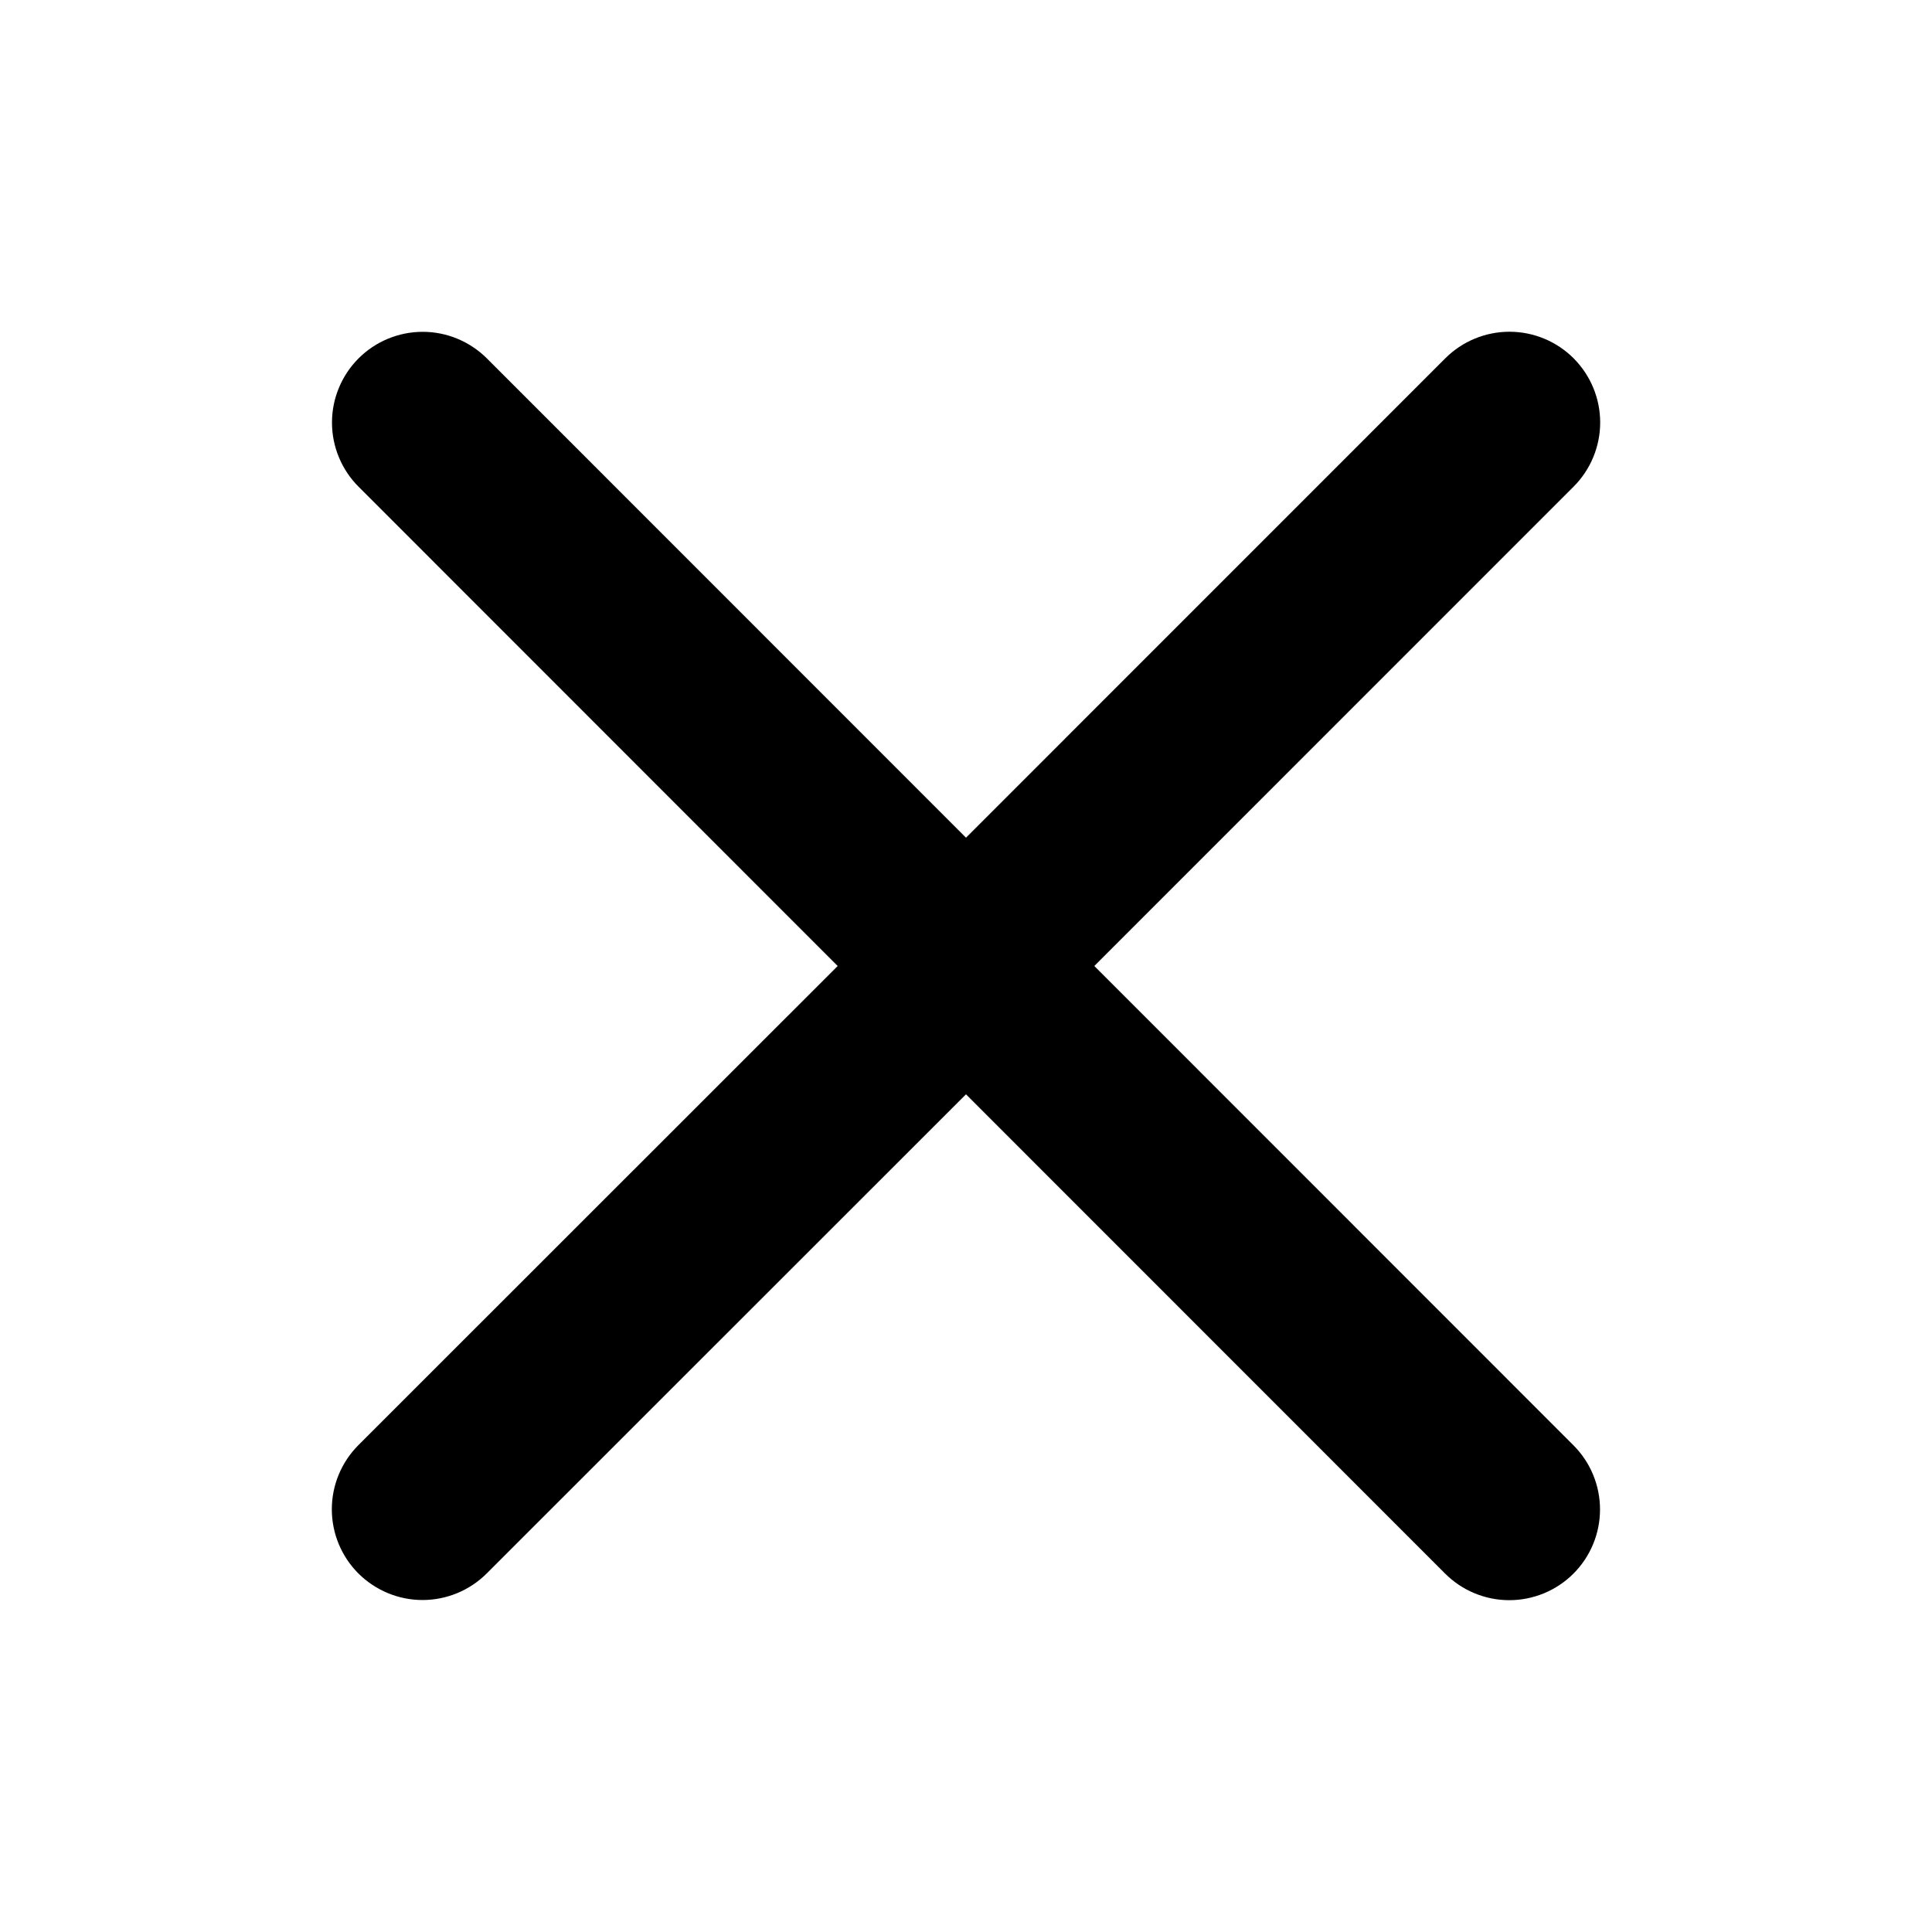
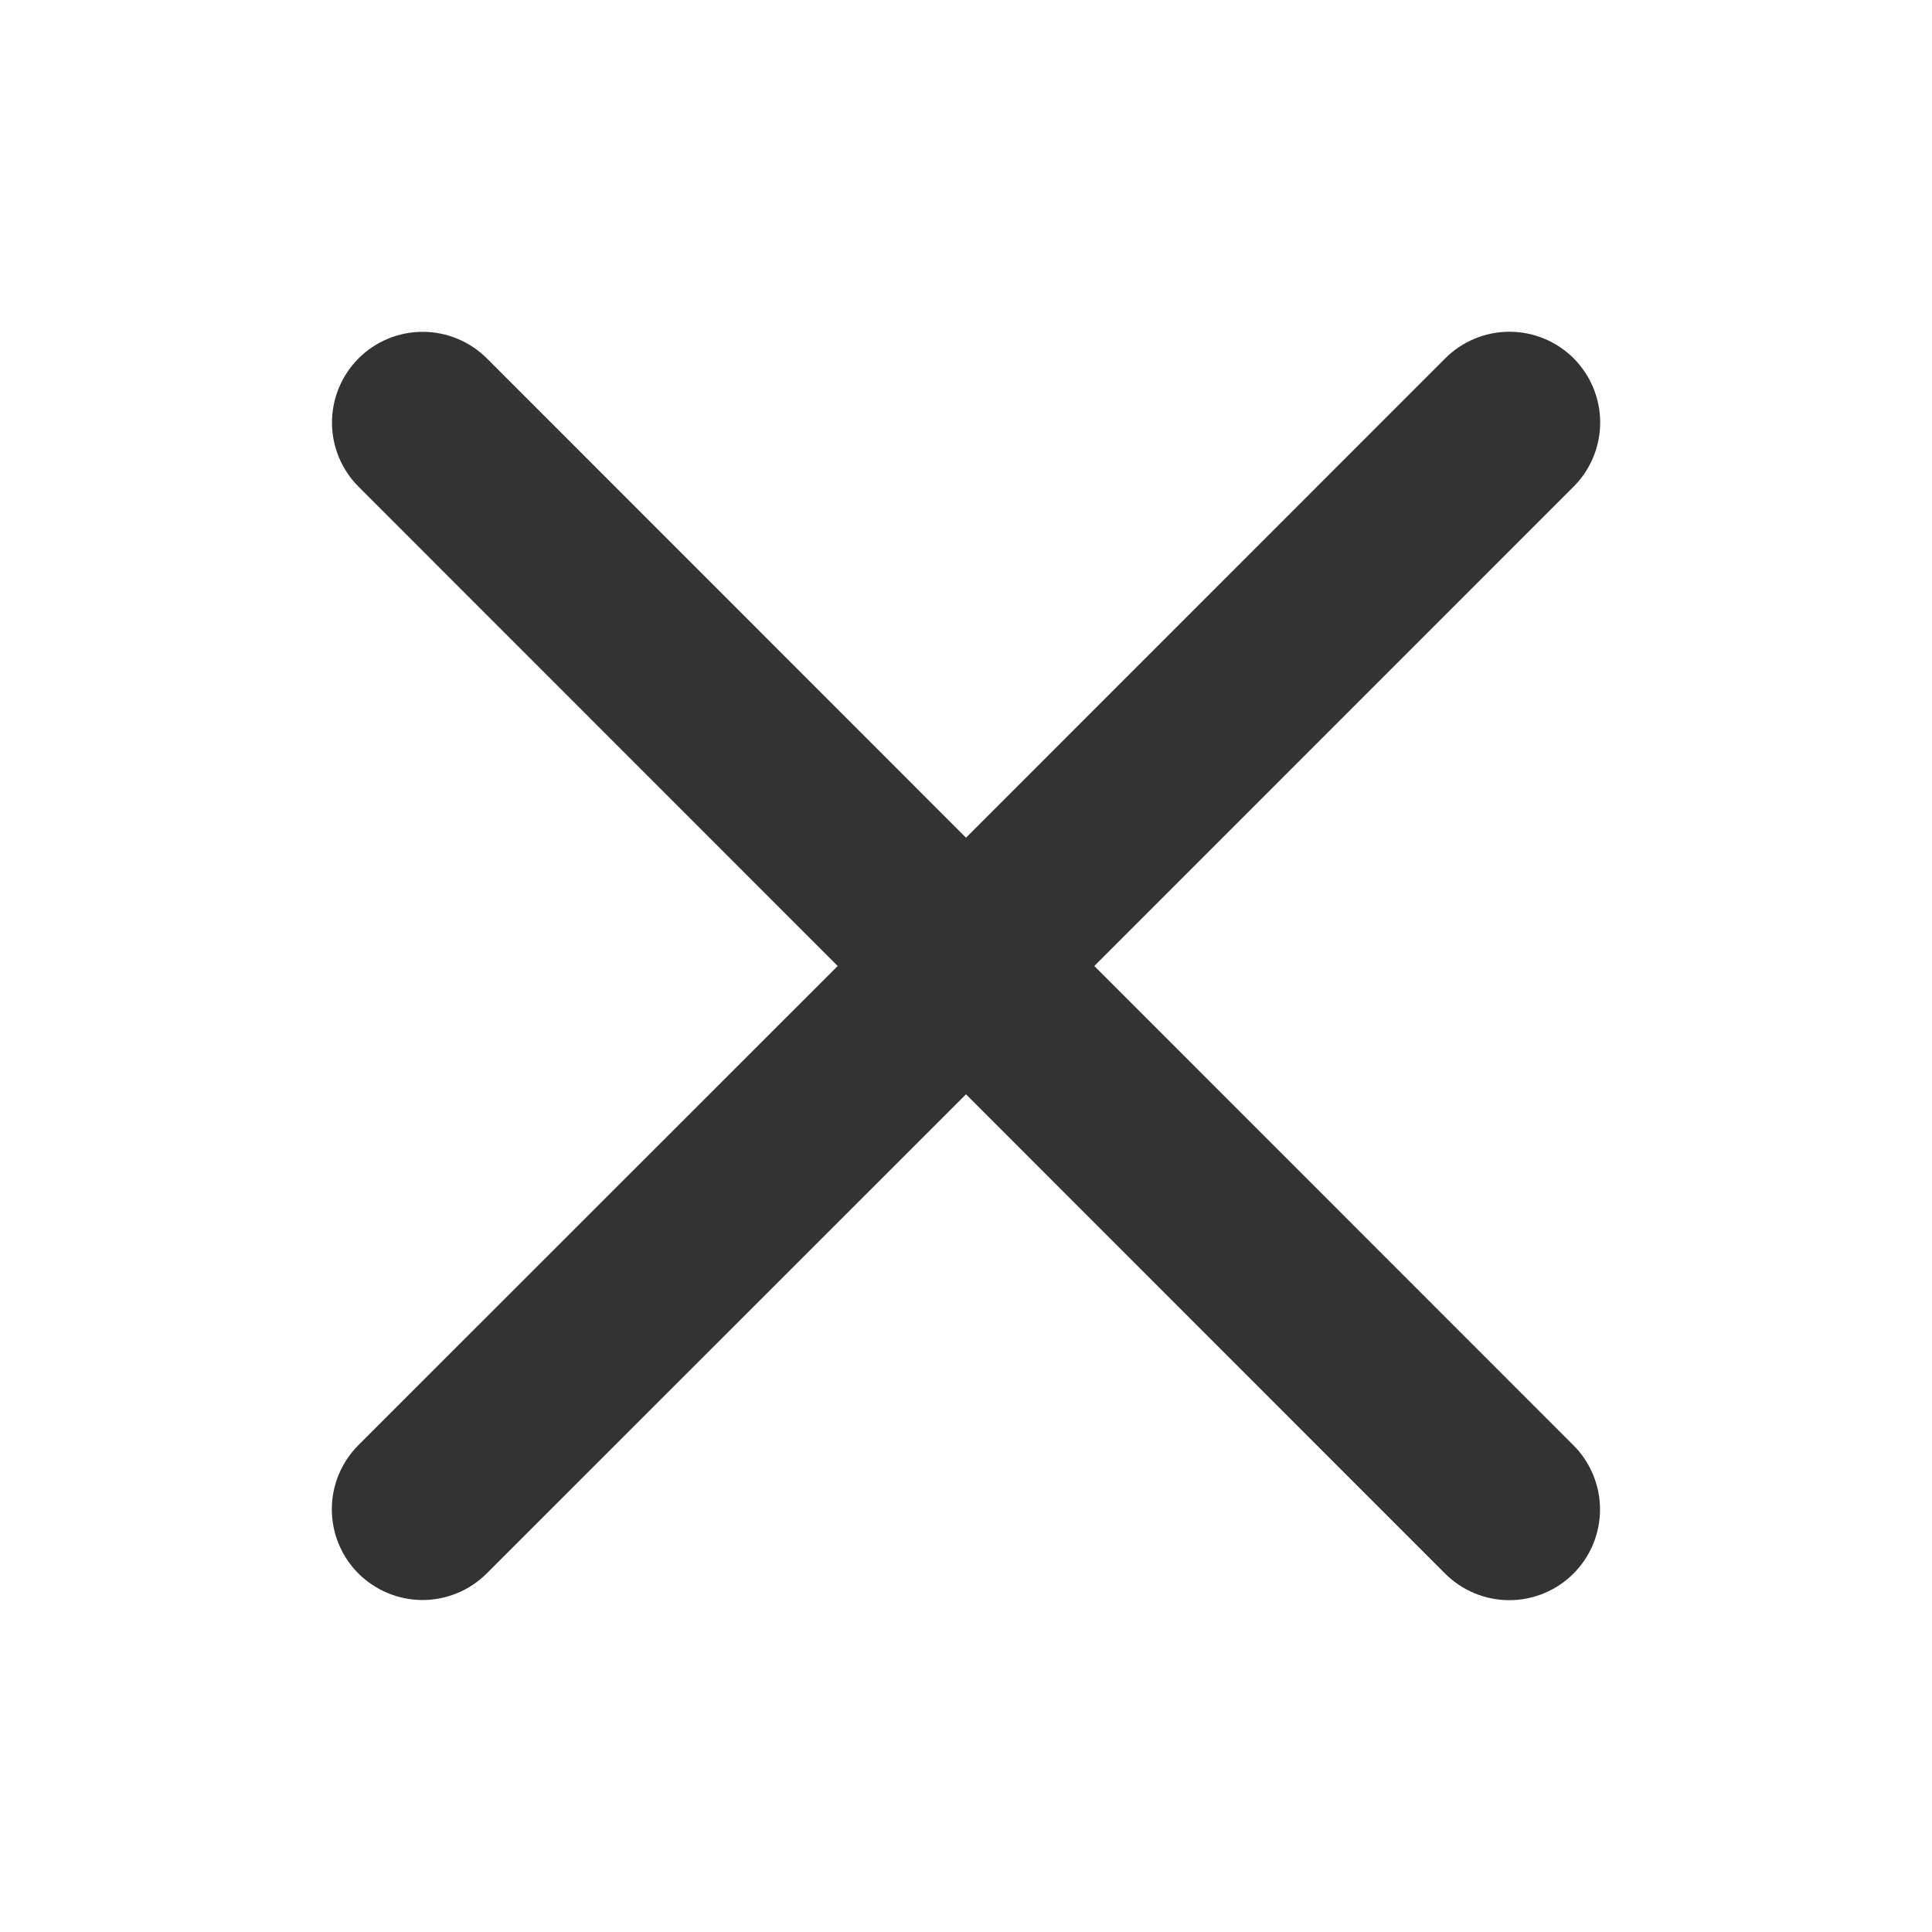
<svg xmlns="http://www.w3.org/2000/svg" width="24" height="24" viewBox="0 0 24 24" fill="none">
-   <path d="M19.546 17.954C19.757 18.165 19.876 18.452 19.876 18.751C19.876 19.05 19.757 19.337 19.546 19.548C19.335 19.759 19.048 19.878 18.749 19.878C18.45 19.878 18.163 19.759 17.952 19.548L12 13.594L6.046 19.546C5.835 19.757 5.548 19.876 5.249 19.876C4.95 19.876 4.664 19.757 4.452 19.546C4.241 19.335 4.122 19.048 4.122 18.749C4.122 18.45 4.241 18.164 4.452 17.952L10.406 12L4.454 6.046C4.243 5.835 4.124 5.548 4.124 5.249C4.124 4.95 4.243 4.664 4.454 4.452C4.665 4.241 4.952 4.122 5.251 4.122C5.55 4.122 5.836 4.241 6.048 4.452L12 10.406L17.954 4.451C18.165 4.24 18.452 4.121 18.751 4.121C19.05 4.121 19.337 4.24 19.548 4.451C19.759 4.663 19.878 4.949 19.878 5.248C19.878 5.547 19.759 5.834 19.548 6.045L13.594 12L19.546 17.954Z" fill="black" />
+   <path d="M19.546 17.954C19.757 18.165 19.876 18.452 19.876 18.751C19.876 19.05 19.757 19.337 19.546 19.548C19.335 19.759 19.048 19.878 18.749 19.878C18.45 19.878 18.163 19.759 17.952 19.548L12 13.594L6.046 19.546C5.835 19.757 5.548 19.876 5.249 19.876C4.95 19.876 4.664 19.757 4.452 19.546C4.241 19.335 4.122 19.048 4.122 18.749C4.122 18.45 4.241 18.164 4.452 17.952L10.406 12L4.454 6.046C4.243 5.835 4.124 5.548 4.124 5.249C4.124 4.95 4.243 4.664 4.454 4.452C4.665 4.241 4.952 4.122 5.251 4.122C5.55 4.122 5.836 4.241 6.048 4.452L12 10.406L17.954 4.451C18.165 4.24 18.452 4.121 18.751 4.121C19.05 4.121 19.337 4.24 19.548 4.451C19.759 4.663 19.878 4.949 19.878 5.248C19.878 5.547 19.759 5.834 19.548 6.045L13.594 12L19.546 17.954Z" fill="#333333" />
</svg>
